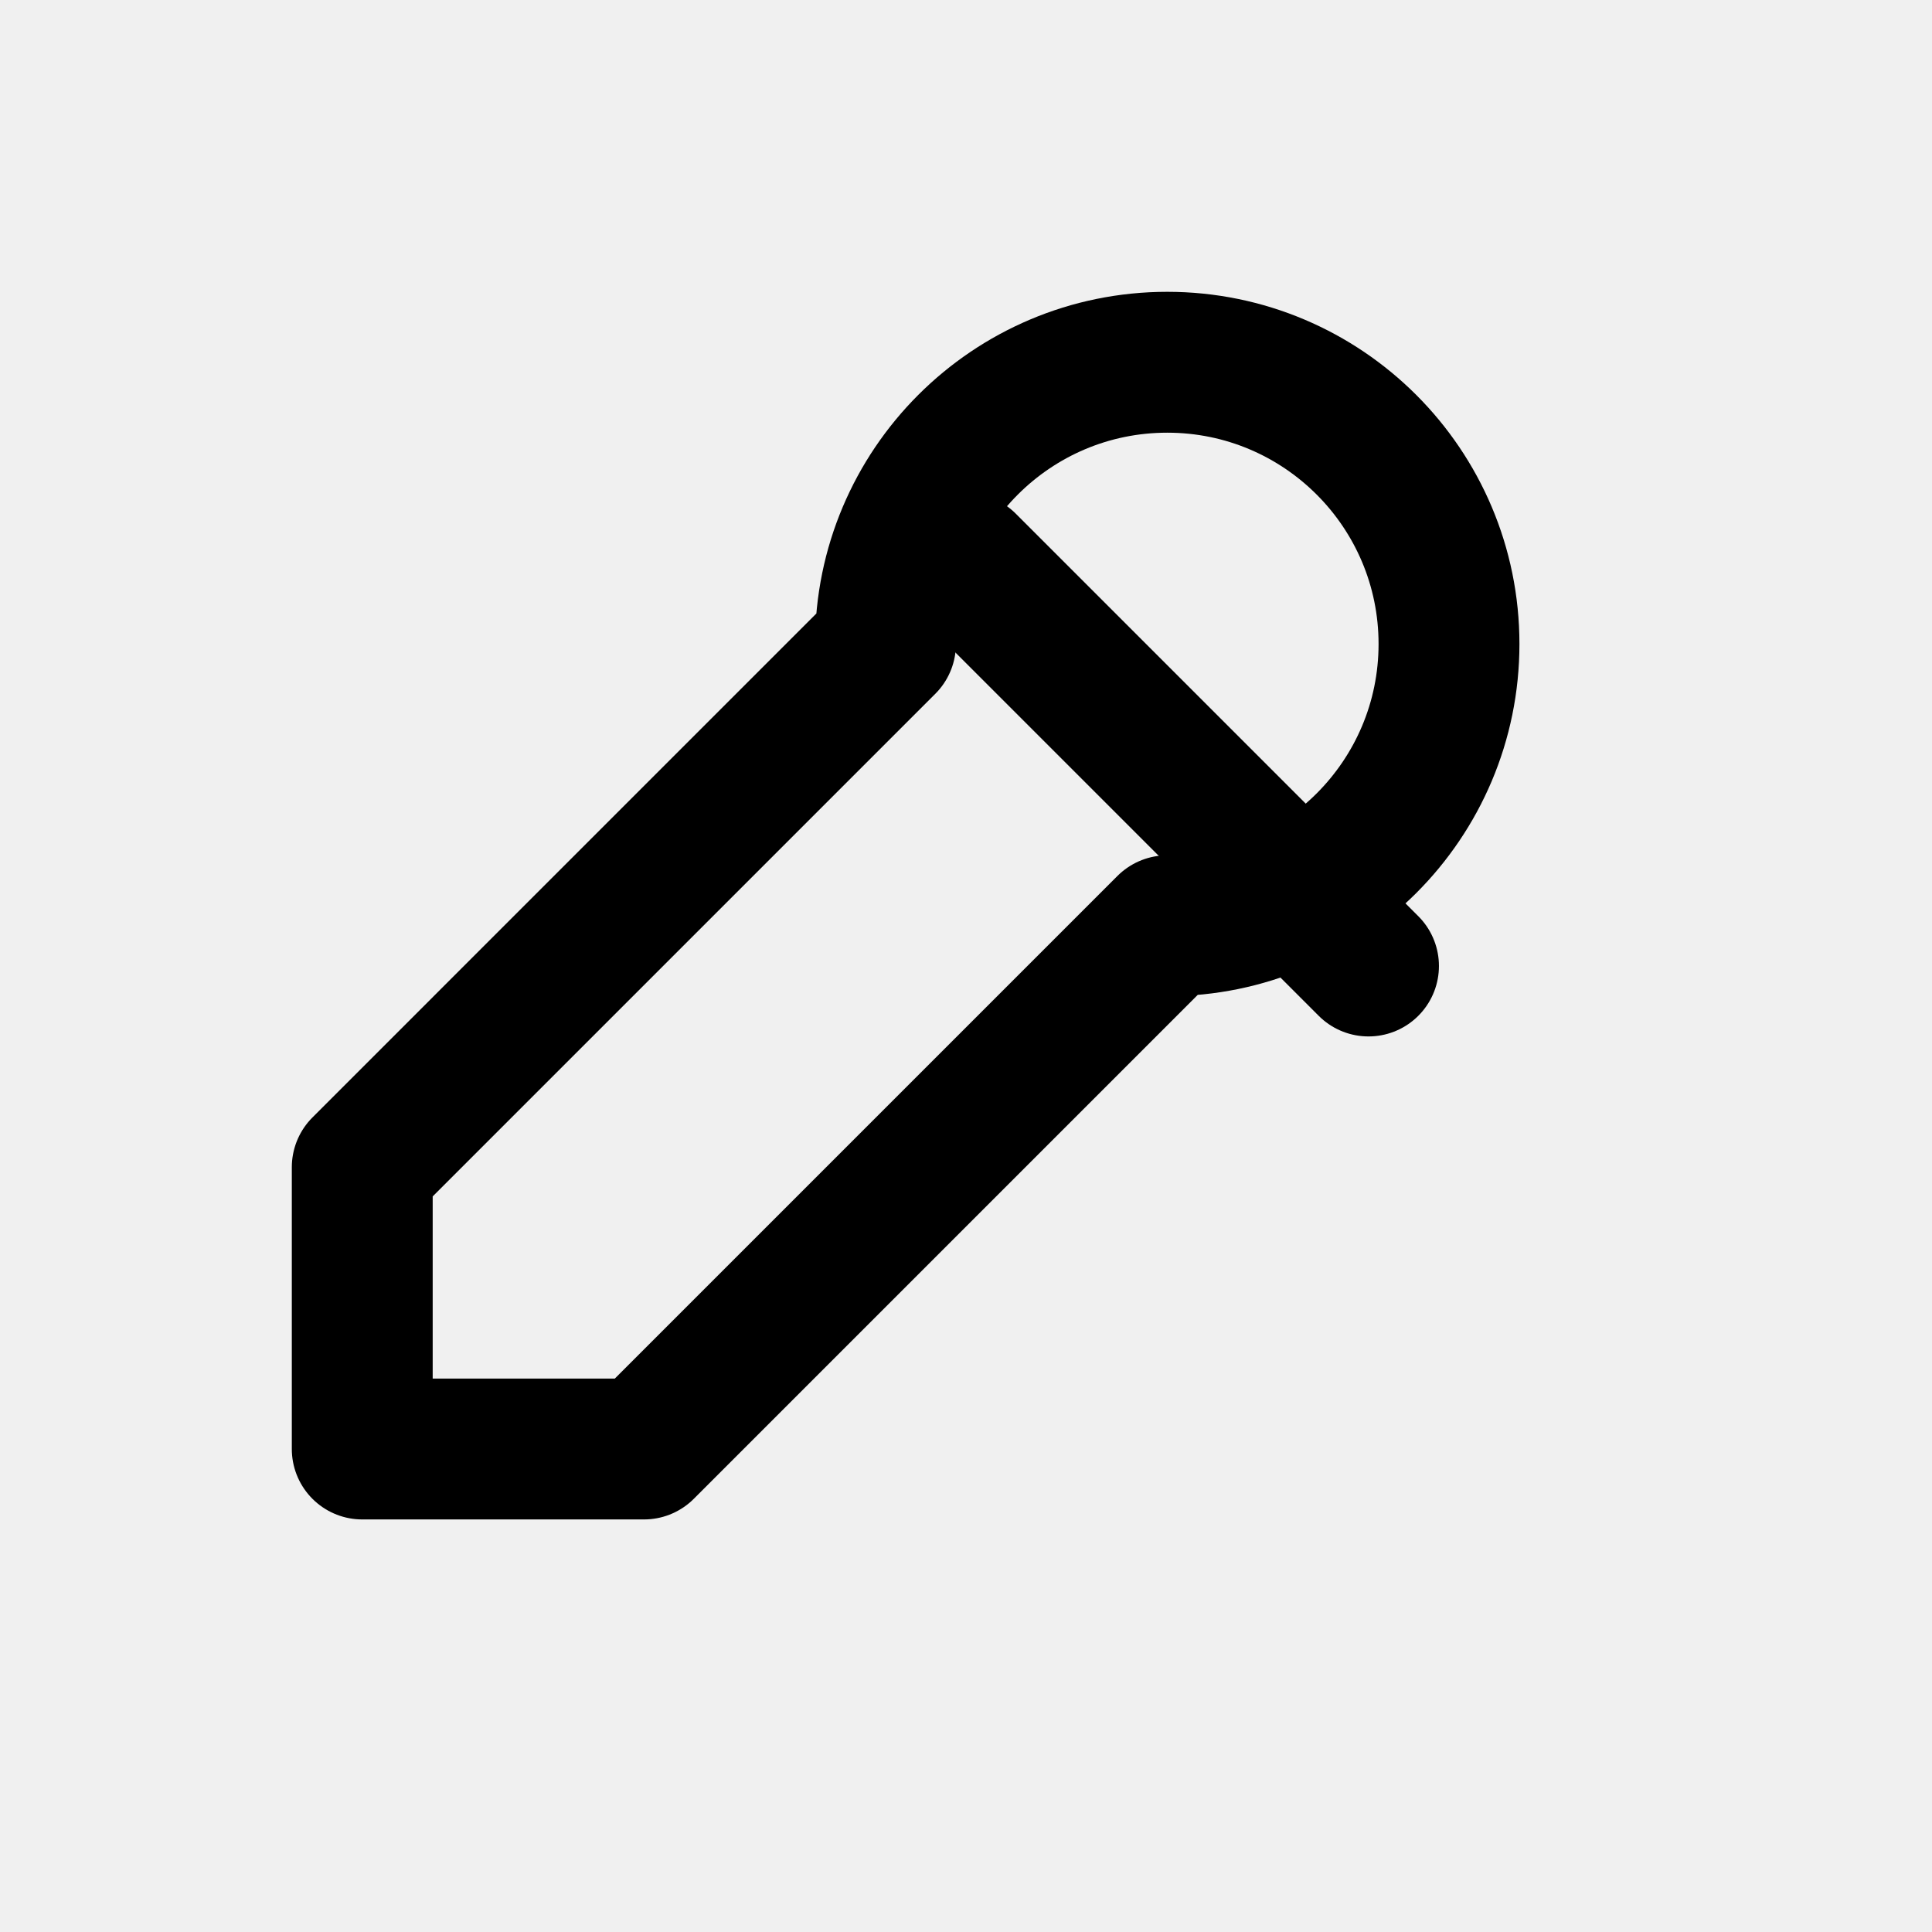
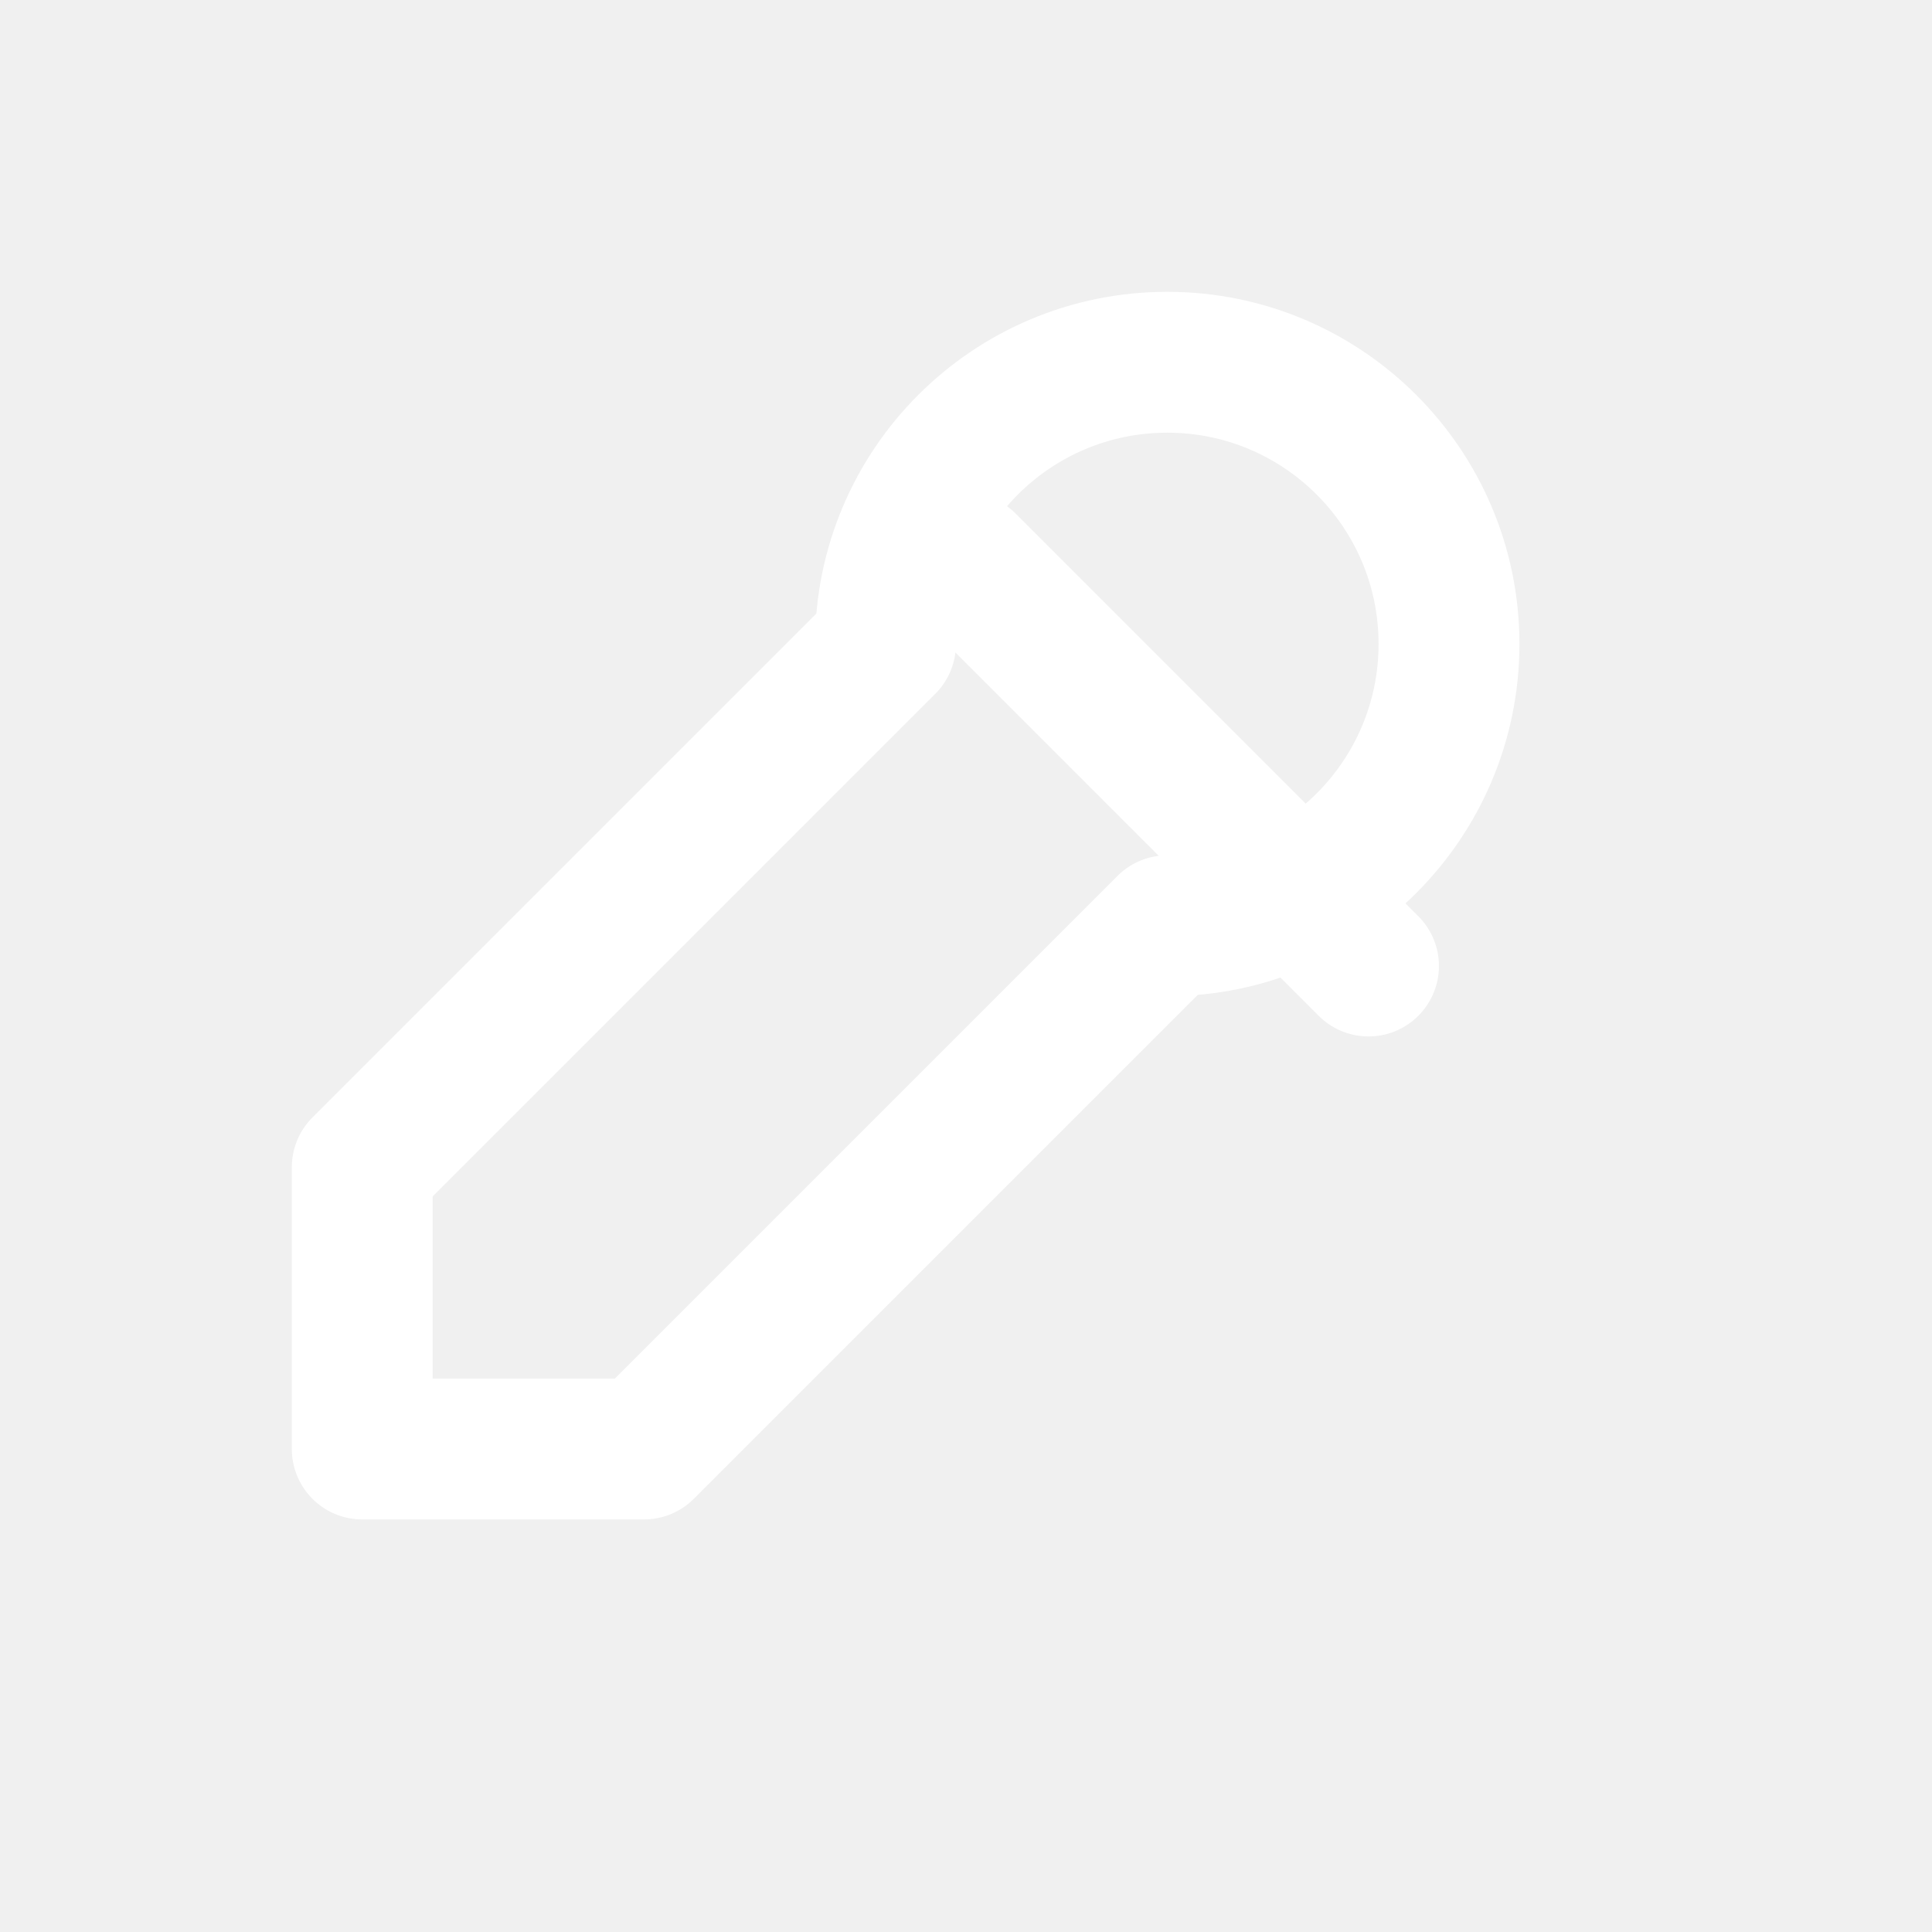
<svg xmlns="http://www.w3.org/2000/svg" width="24" height="24" viewBox="0 0 24 24" fill="none">
-   <path d="M14.5 4.5a3.5 3.5 0 0 1 0 7L8 18H4.5v-3.5l6.5-6.5a3.5 3.5 0 0 1 3.5-3.5Z" stroke="black" stroke-width="1.75" stroke-linejoin="round" />
-   <path d="m12 7 5 5" stroke="black" stroke-width="1.75" stroke-linecap="round" />
+   <path d="M14.5 4.5a3.5 3.5 0 0 1 0 7L8 18H4.5v-3.5l6.5-6.5a3.5 3.5 0 0 1 3.5-3.5Z" stroke="white" stroke-width="1.75" stroke-linejoin="round" />
+   <path d="m12 7 5 5" stroke="white" stroke-width="1.75" stroke-linecap="round" />
</svg>
